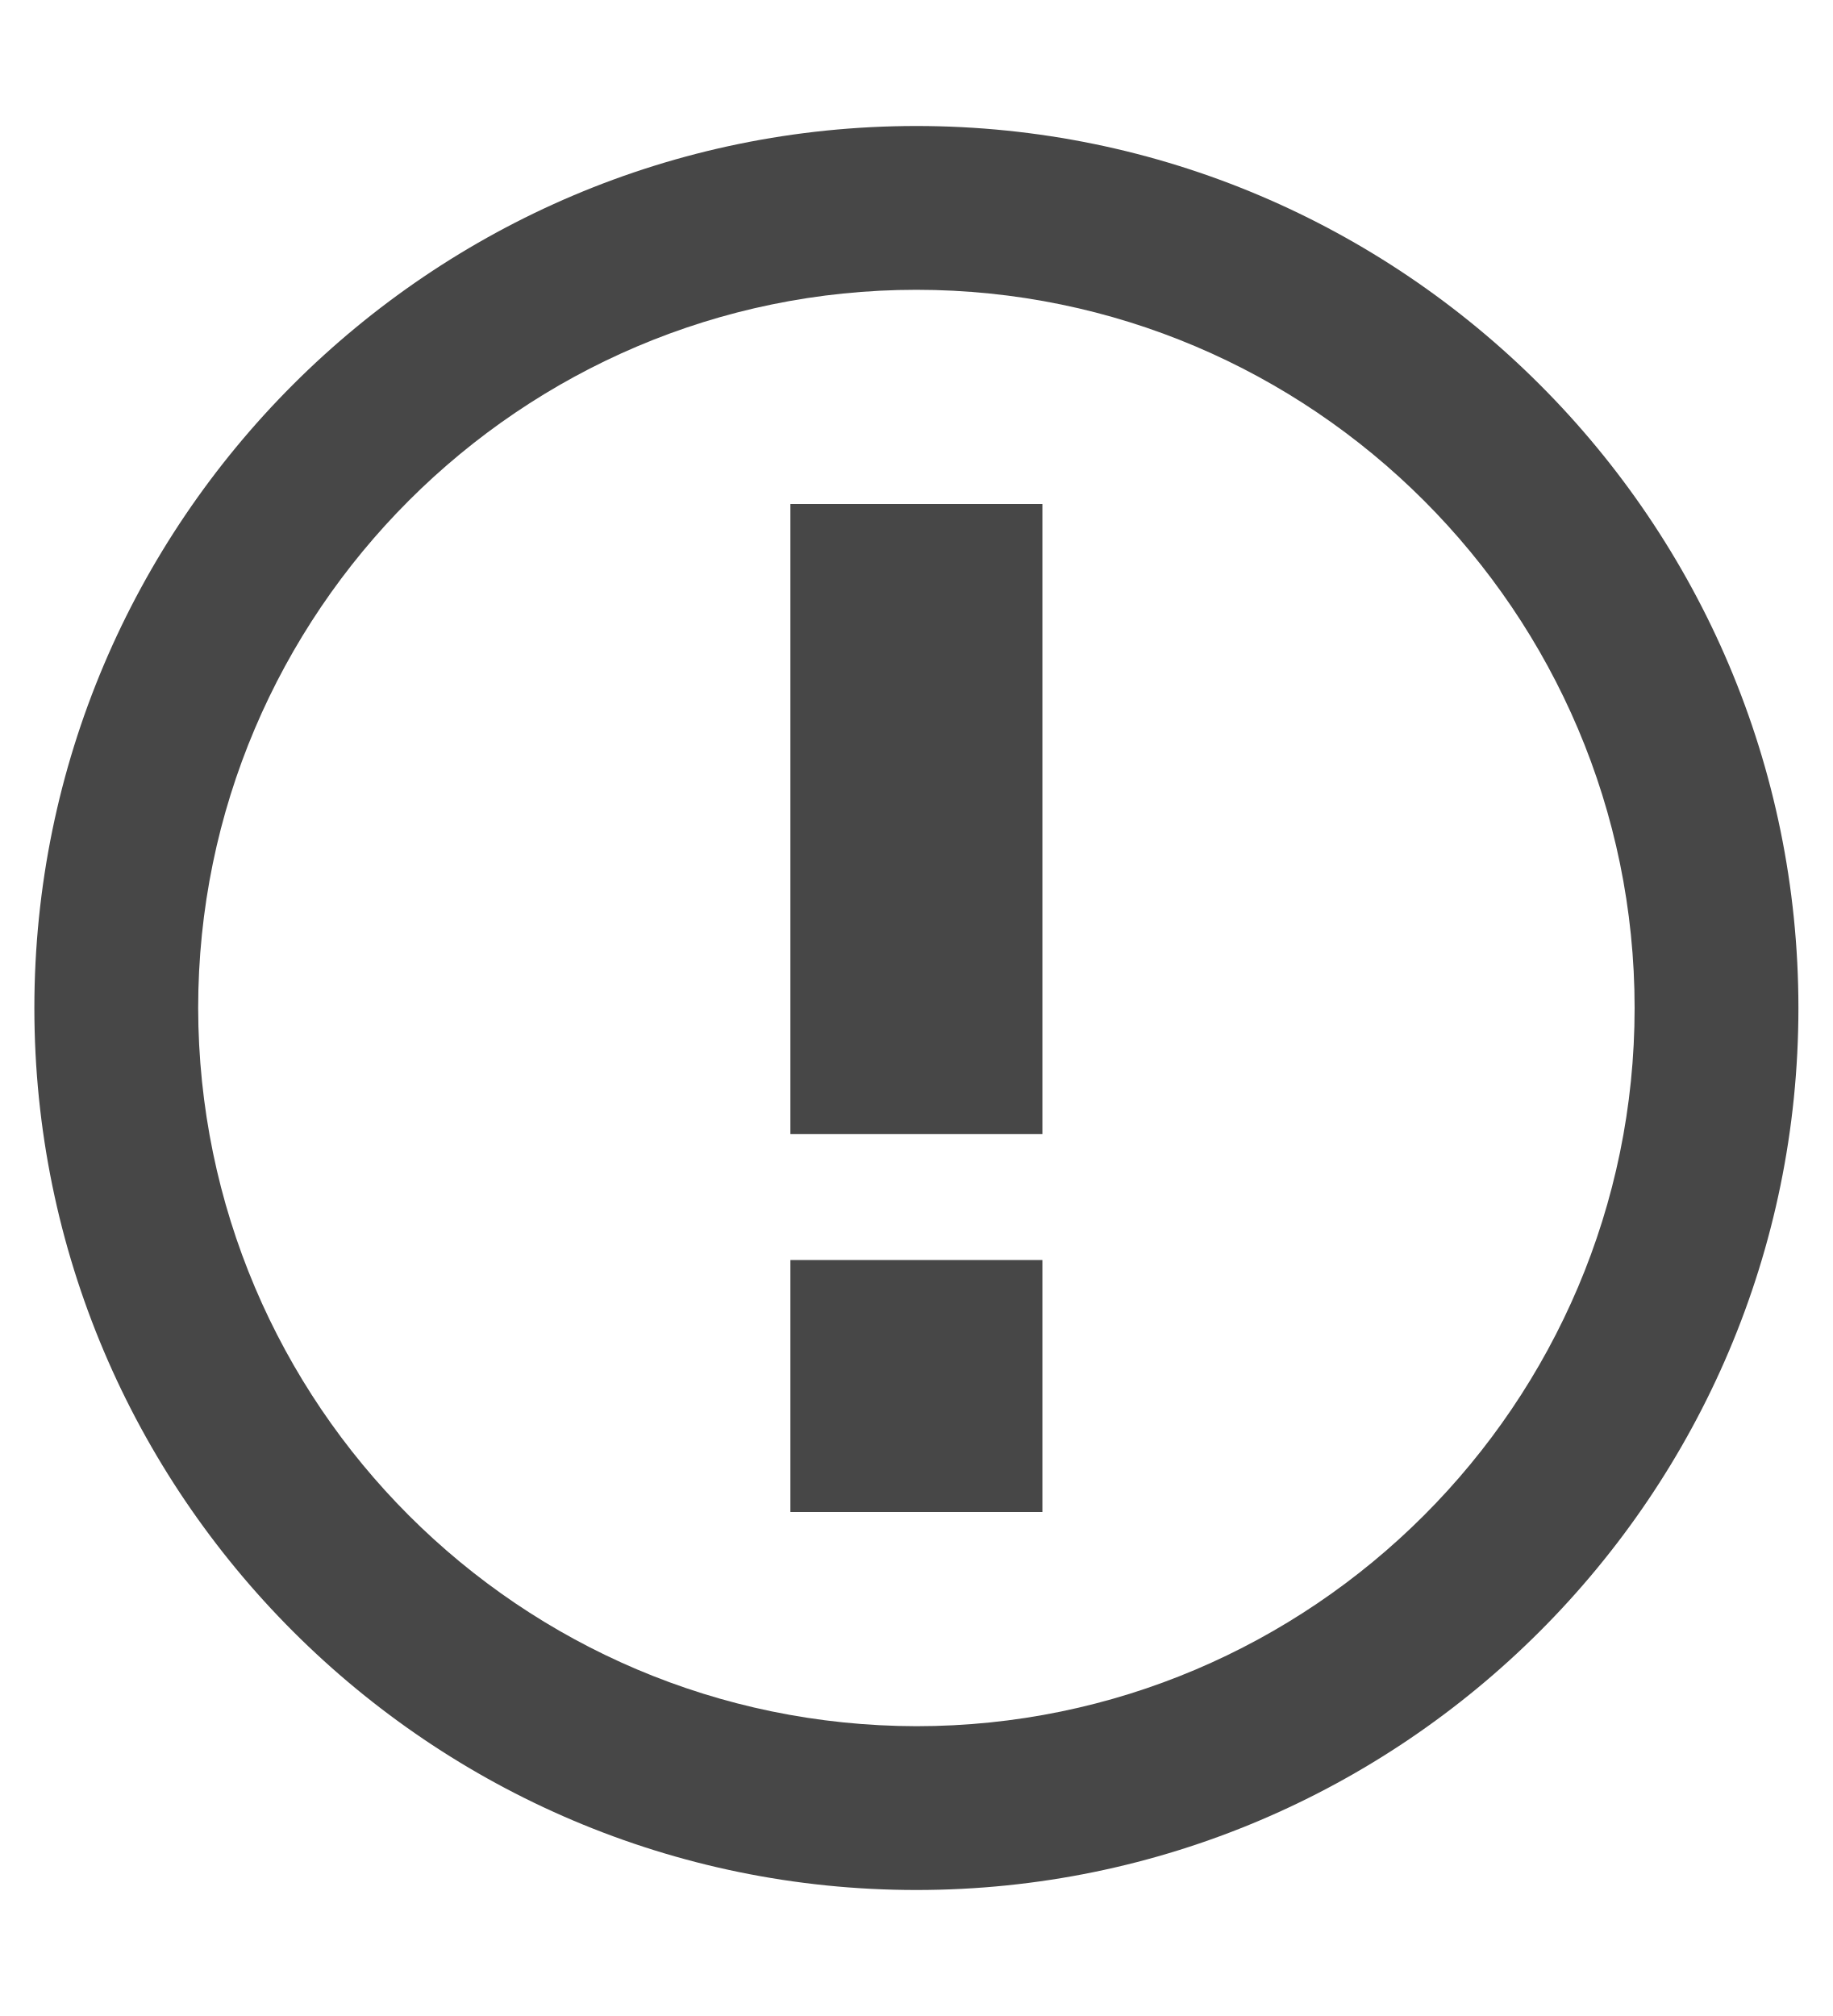
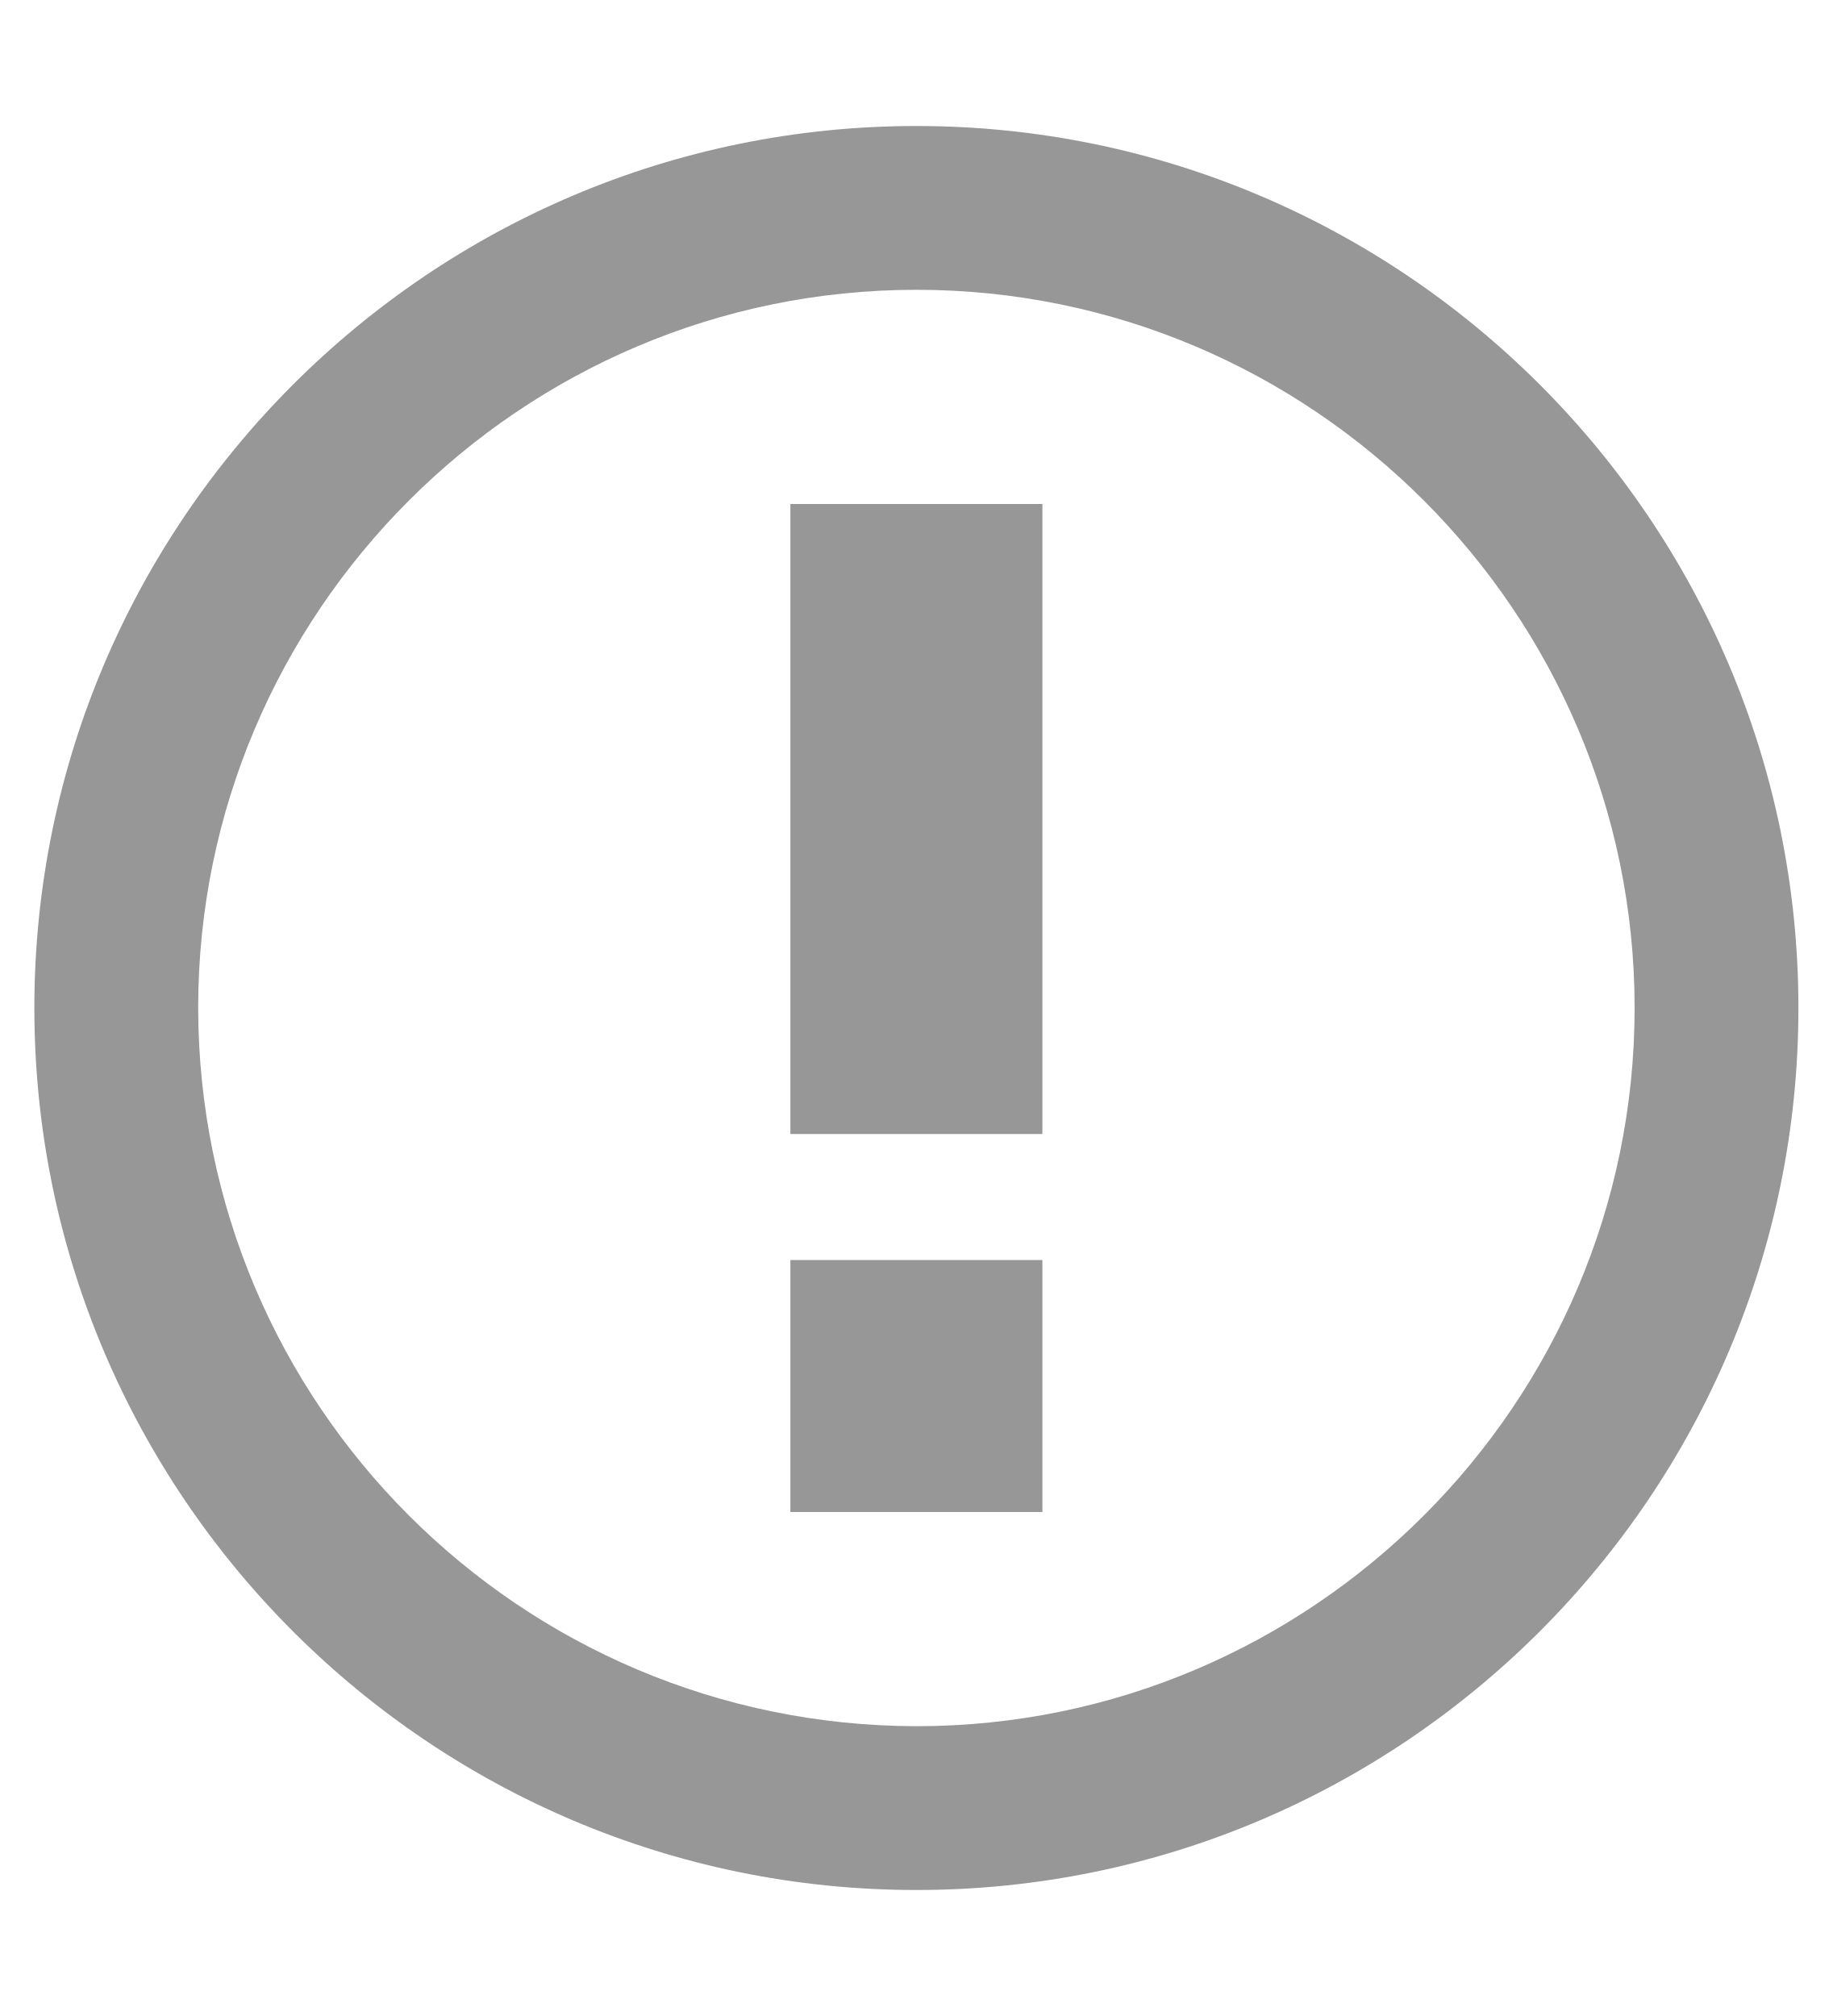
- <svg xmlns="http://www.w3.org/2000/svg" fill="#474747" width="20" height="22" viewBox="0 0 14 16">
+ <svg xmlns="http://www.w3.org/2000/svg" fill="#979797" width="20" height="22" viewBox="0 0 14 16">
  <path fill-rule="evenodd" d="M7 2.3c3.14 0 5.7 2.56 5.7 5.7s-2.56 5.7-5.7 5.7A5.71 5.71 0 0 1 1.3 8c0-3.14 2.56-5.7 5.7-5.7zM7 1C3.14 1 0 4.14 0 8s3.14 7 7 7 7-3.14 7-7-3.14-7-7-7zm1 3H6v5h2V4zm0 6H6v2h2v-2z" />
</svg>
